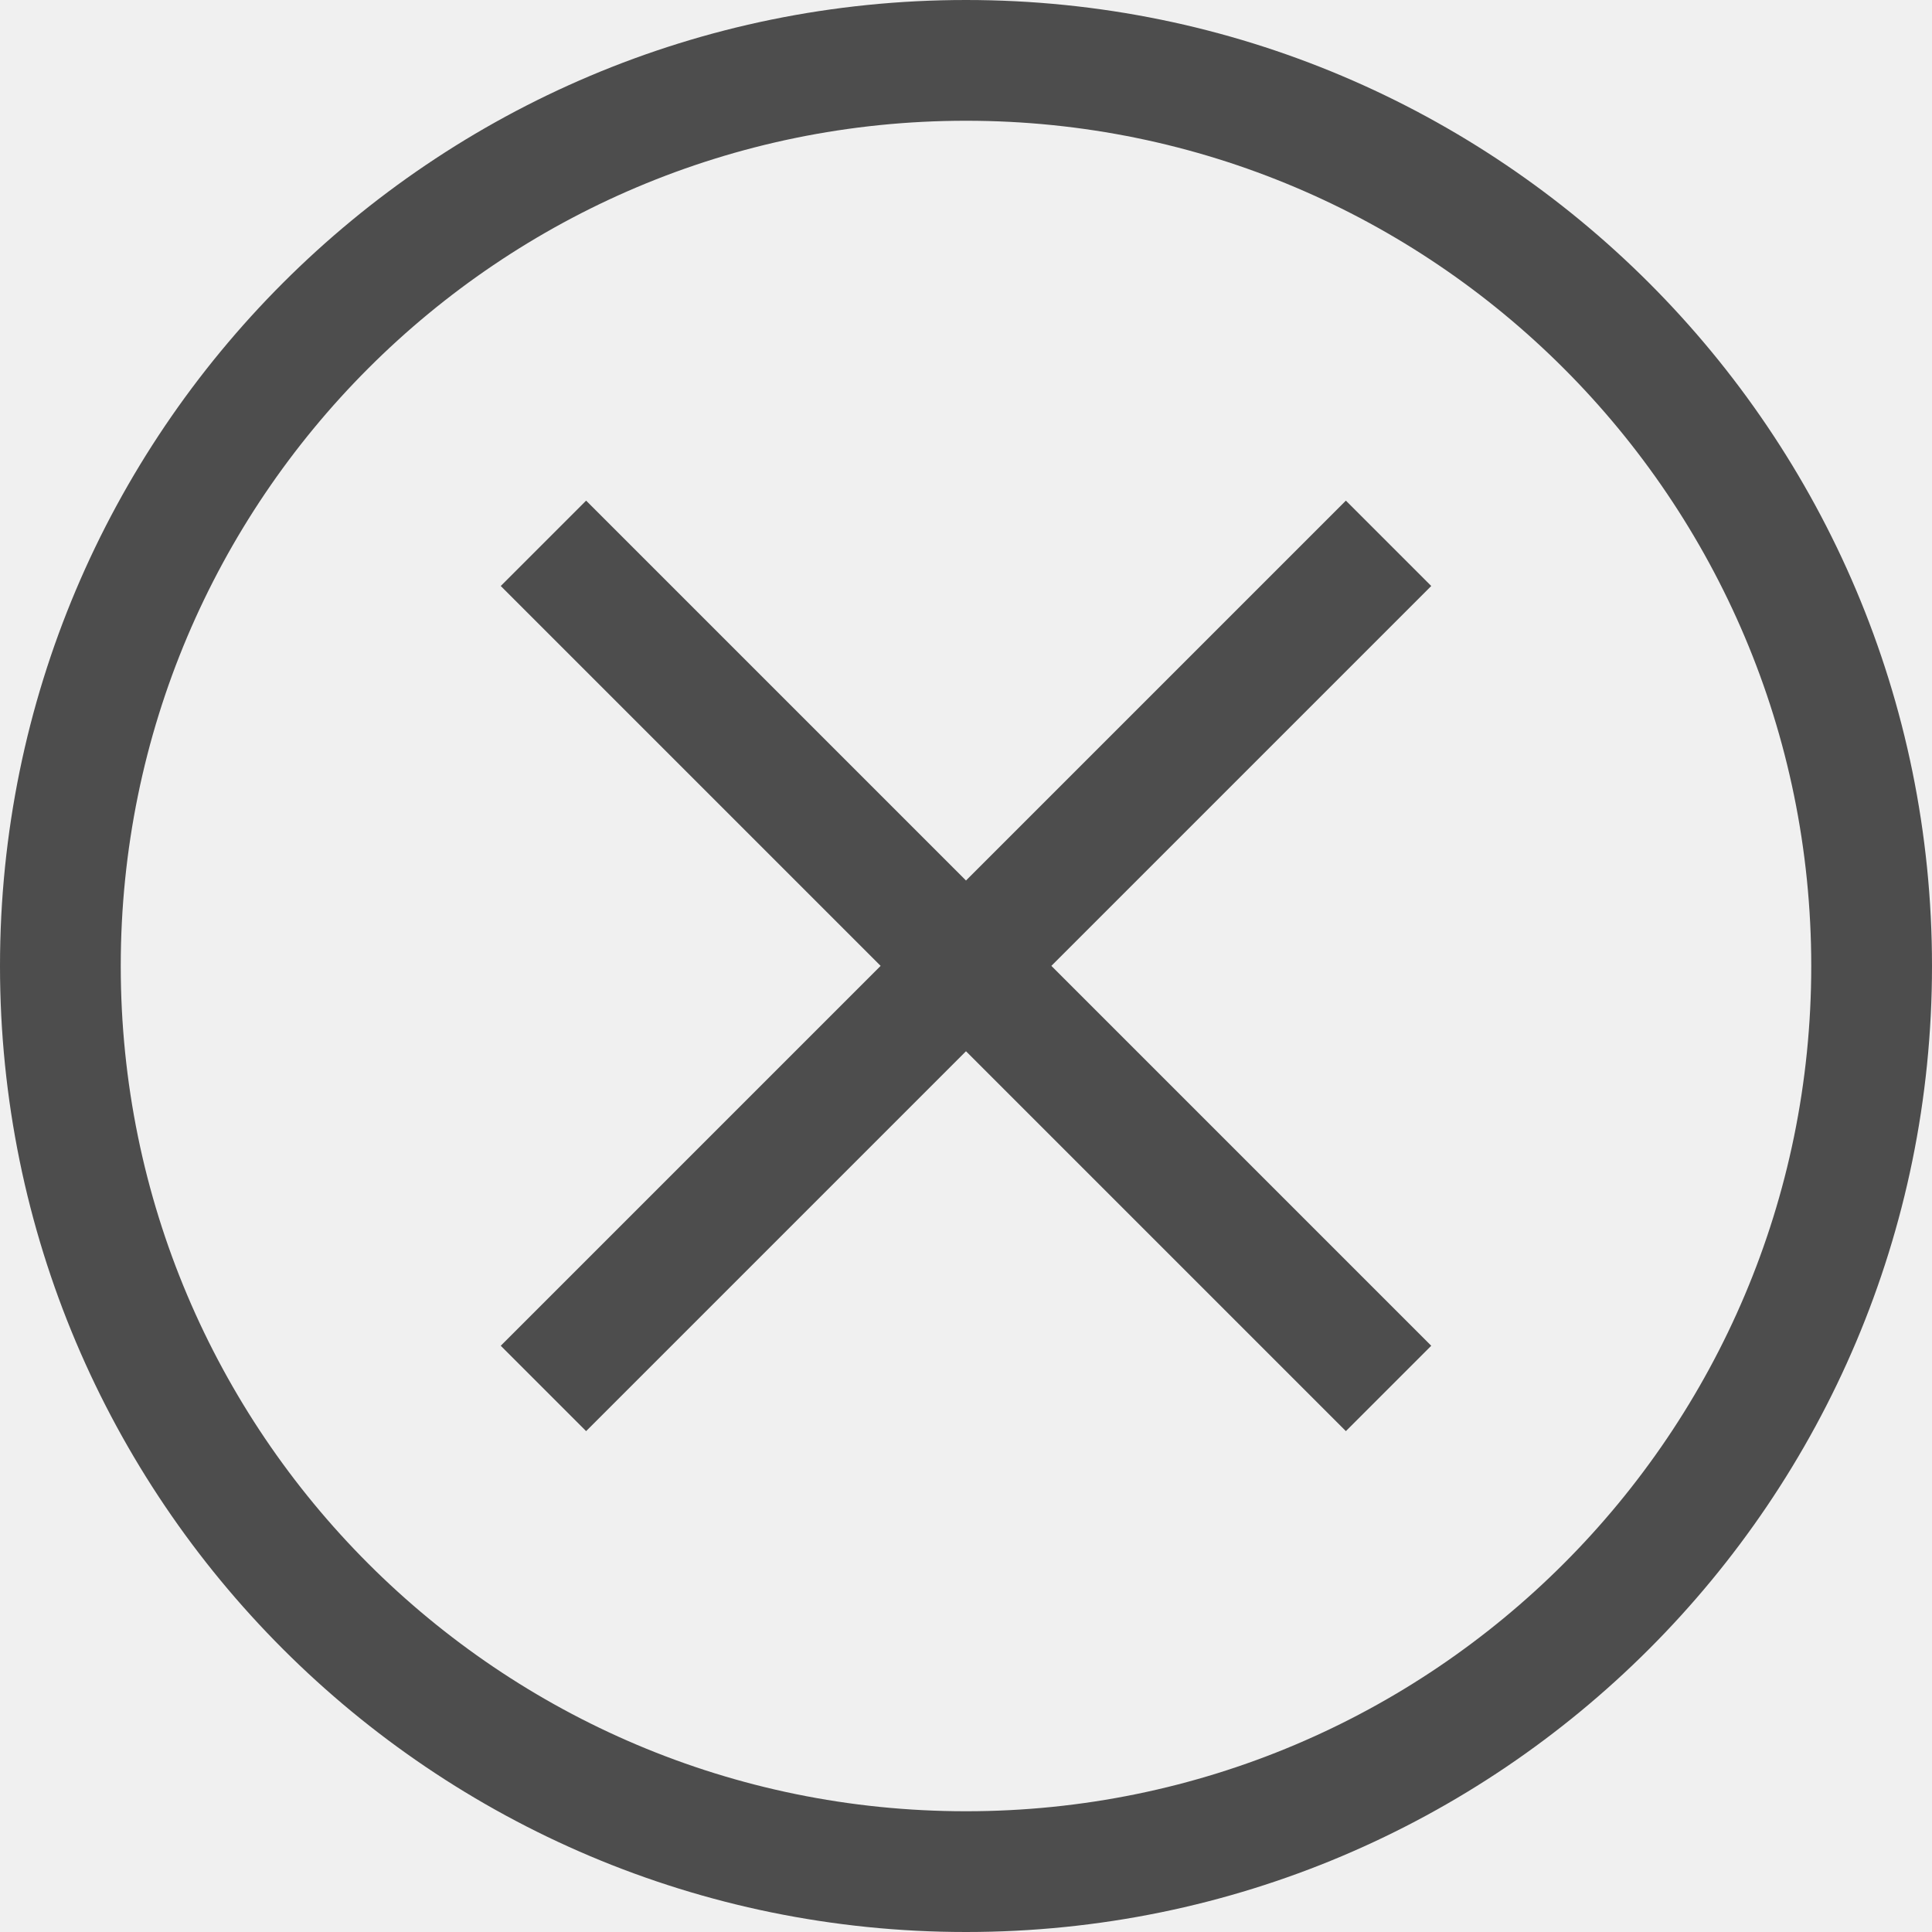
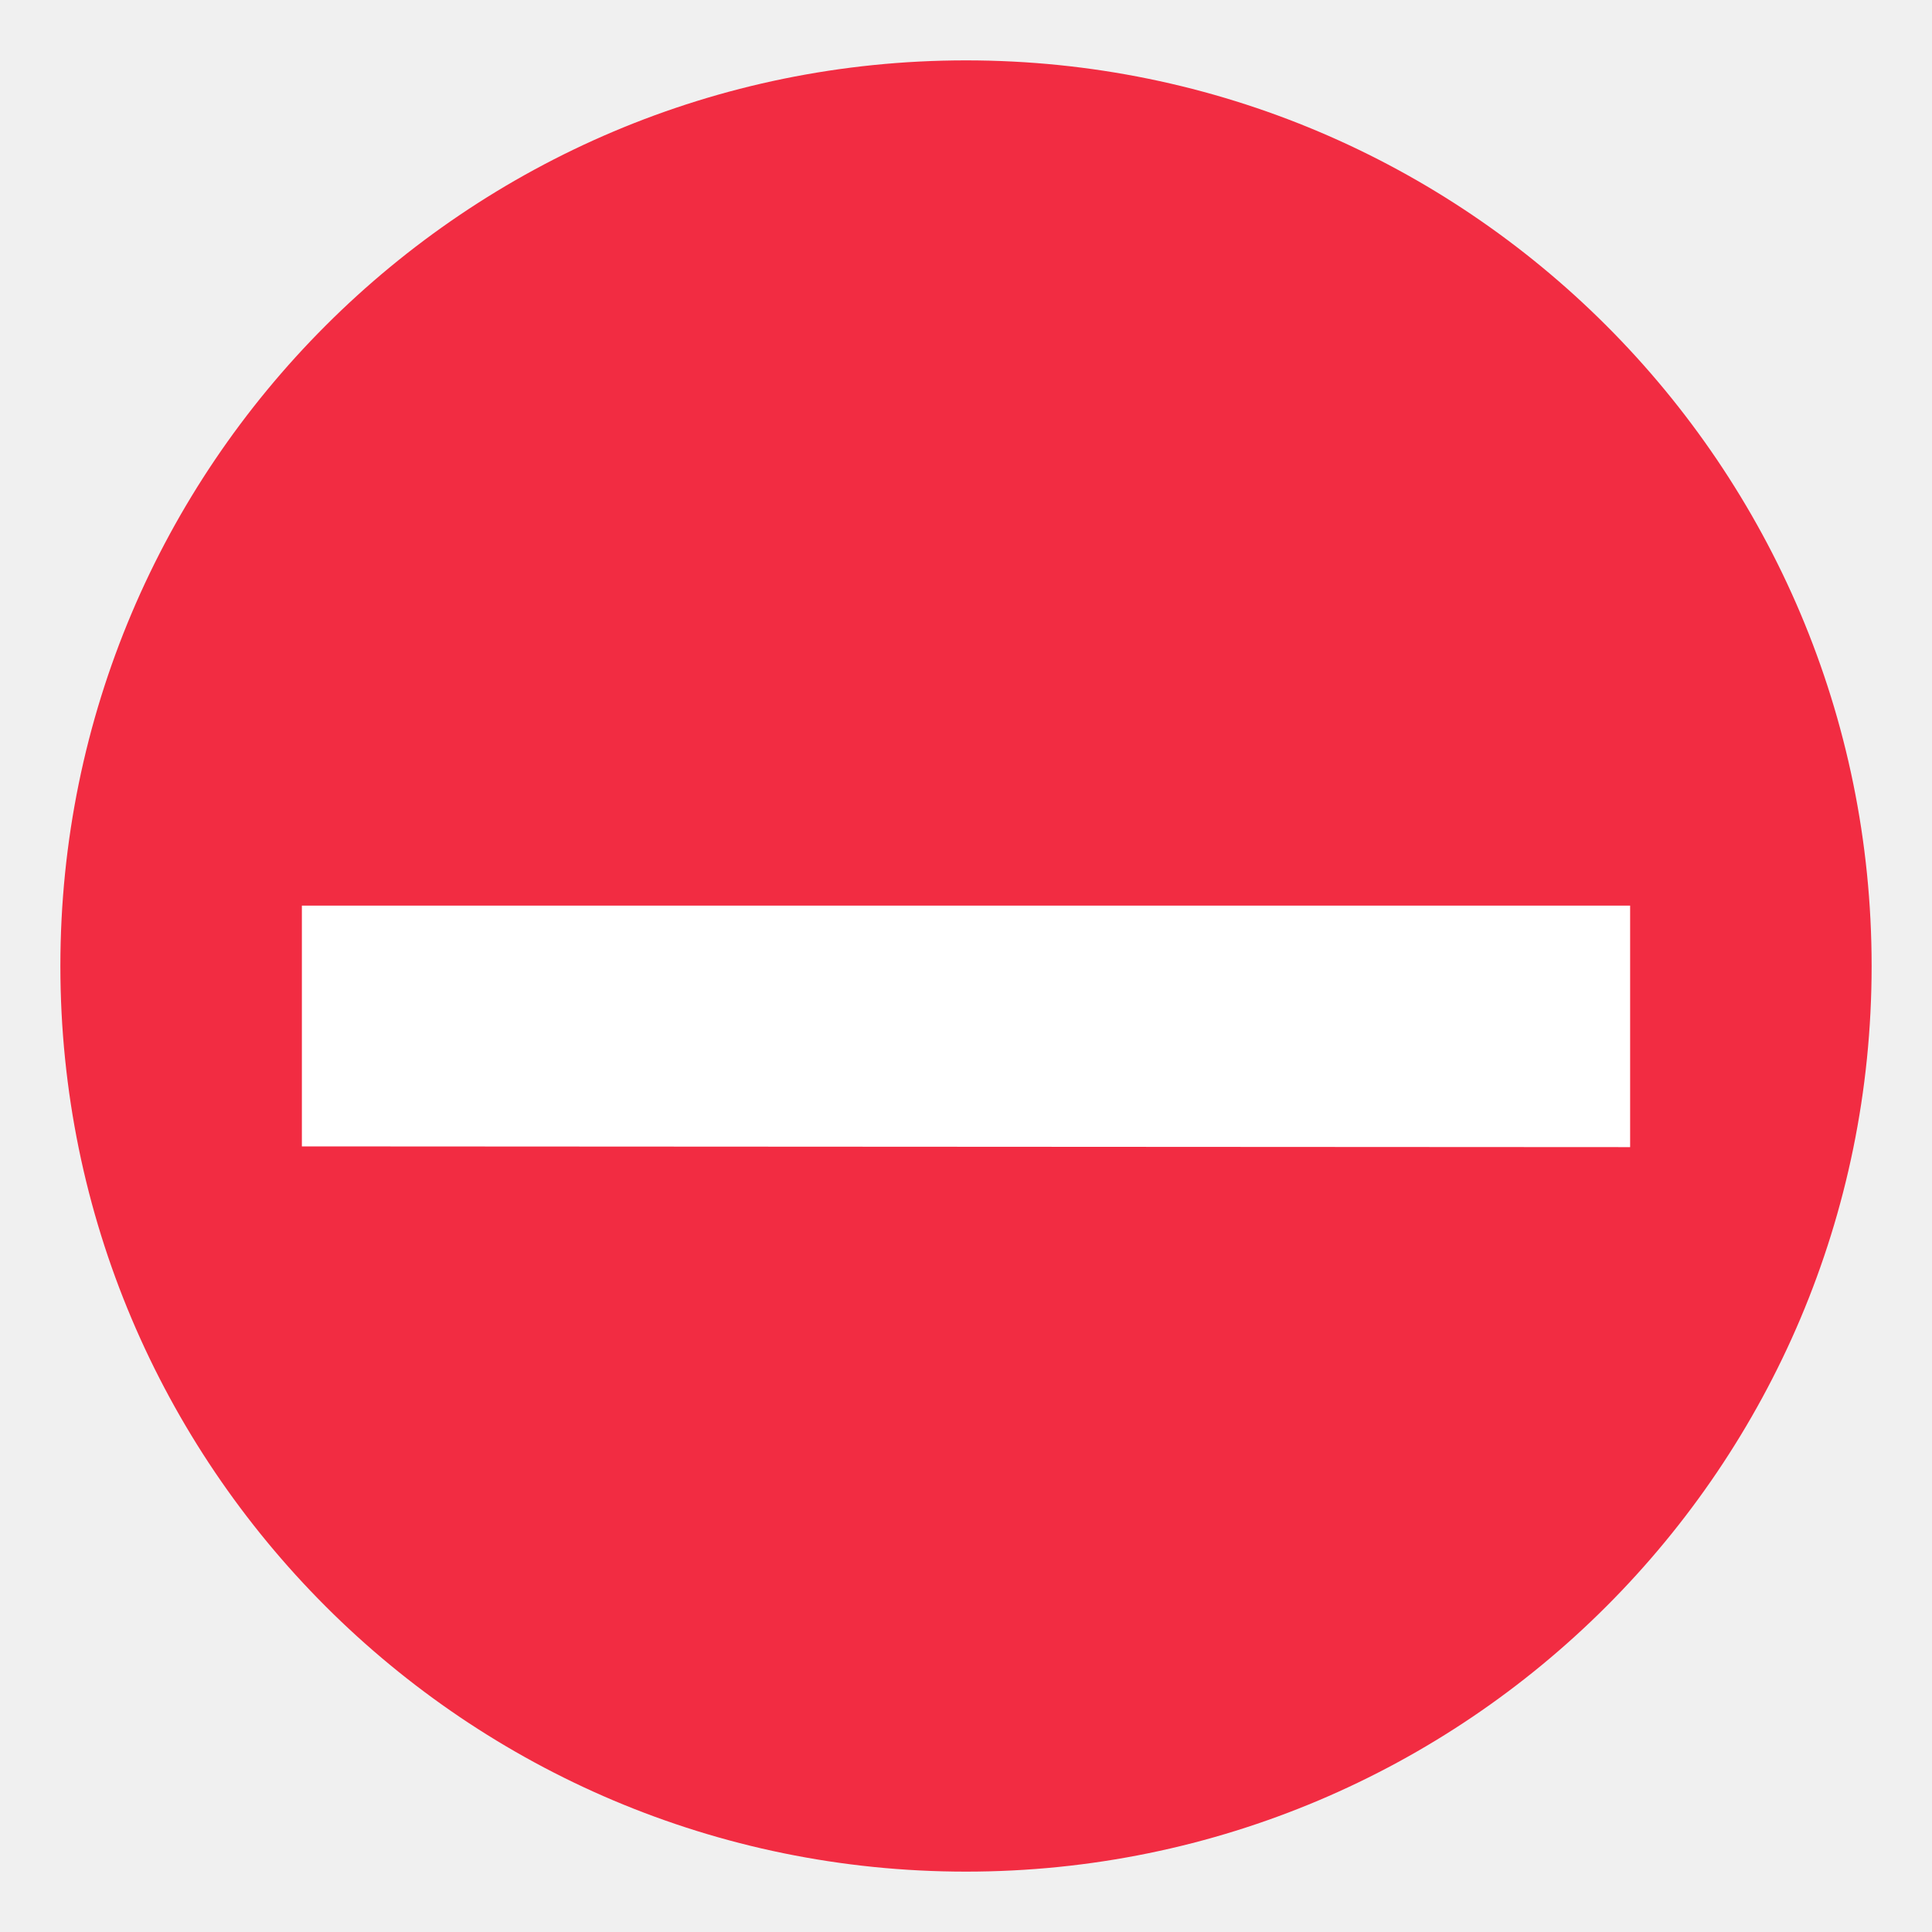
<svg xmlns="http://www.w3.org/2000/svg" xmlns:ns1="http://www.openswatchbook.org/uri/2009/osb" height="16" id="svg7384" version="1.1" width="16">
  <defs id="defs7386">
    <linearGradient id="linearGradient5606" ns1:paint="solid">
      <stop id="stop5608" offset="0" style="stop-color:#000000;stop-opacity:1;" />
    </linearGradient>
    <linearGradient id="linearGradient4526" ns1:paint="solid">
      <stop id="stop4528" offset="0" style="stop-color:#ffffff;stop-opacity:1;" />
    </linearGradient>
  </defs>
  <g id="layer9" label="status" style="display:inline" transform="translate(-353.0002,155)" />
  <g id="layer2" transform="translate(-112,-212)" />
-   <g id="layer1" transform="translate(-112,-212)">
-     <path d="m 120,212 a 8,8 0 0 1 8,8 8,8 0 0 1 -8,8 8,8 0 0 1 -8,-8 8,8 0 0 1 8,-8 z m 0,1 a 7,7 0 0 0 -7,7 7,7 0 0 0 7,7 7,7 0 0 0 7,-7 7,7 0 0 0 -7,-7 z m 3.146,3.146 0.707,0.707 -3.146,3.146 3.146,3.146 -0.707,0.707 -3.146,-3.146 -3.146,3.146 -0.707,-0.707 3.146,-3.146 -3.146,-3.146 0.707,-0.707 3.146,3.146 z" id="path5218" style="display:inline;opacity:1;fill:#4d4d4d;fill-opacity:1;stroke:none;stroke-width:4;stroke-linecap:round;stroke-linejoin:round;stroke-miterlimit:4;stroke-dasharray:none;stroke-dashoffset:0;stroke-opacity:1" />
-   </g>
+   <rect ry="7.5" rx="7.5" y="-15.5" x="-15.5" height="15" width="15" id="rect4414" style="display:inline;fill:#f22c42;fill-opacity:1;stroke:none;stroke-width:1;stroke-opacity:0.251;enable-background:new" transform="matrix(0,-1,-1,0,0,0)" />
+   <path style="color:#000000;font-style:normal;font-variant:normal;font-weight:normal;font-stretch:normal;font-size:medium;line-height:normal;font-family:sans-serif;font-variant-ligatures:normal;font-variant-position:normal;font-variant-caps:normal;font-variant-numeric:normal;font-variant-alternates:normal;font-feature-settings:normal;text-indent:0;text-align:start;text-decoration:none;text-decoration-line:none;text-decoration-style:solid;text-decoration-color:#000000;letter-spacing:normal;word-spacing:normal;text-transform:none;writing-mode:lr-tb;direction:ltr;text-orientation:mixed;dominant-baseline:auto;baseline-shift:baseline;text-anchor:start;white-space:normal;shape-padding:0;clip-rule:nonzero;display:inline;overflow:visible;visibility:visible;opacity:1;isolation:auto;mix-blend-mode:normal;color-interpolation:sRGB;color-interpolation-filters:linearRGB;solid-color:#000000;solid-opacity:1;vector-effect:none;fill:#ffffff;fill-opacity:1;fill-rule:nonzero;stroke:none;stroke-width:0.995px;stroke-linecap:butt;stroke-linejoin:miter;stroke-miterlimit:4;stroke-dasharray:none;stroke-dashoffset:0;stroke-opacity:1;color-rendering:auto;image-rendering:auto;shape-rendering:auto;text-rendering:auto;enable-background:accumulate" d="m 2.5,7.5 v 1.994 l 11,0.006 v -2 z" id="path895" />
</svg>
